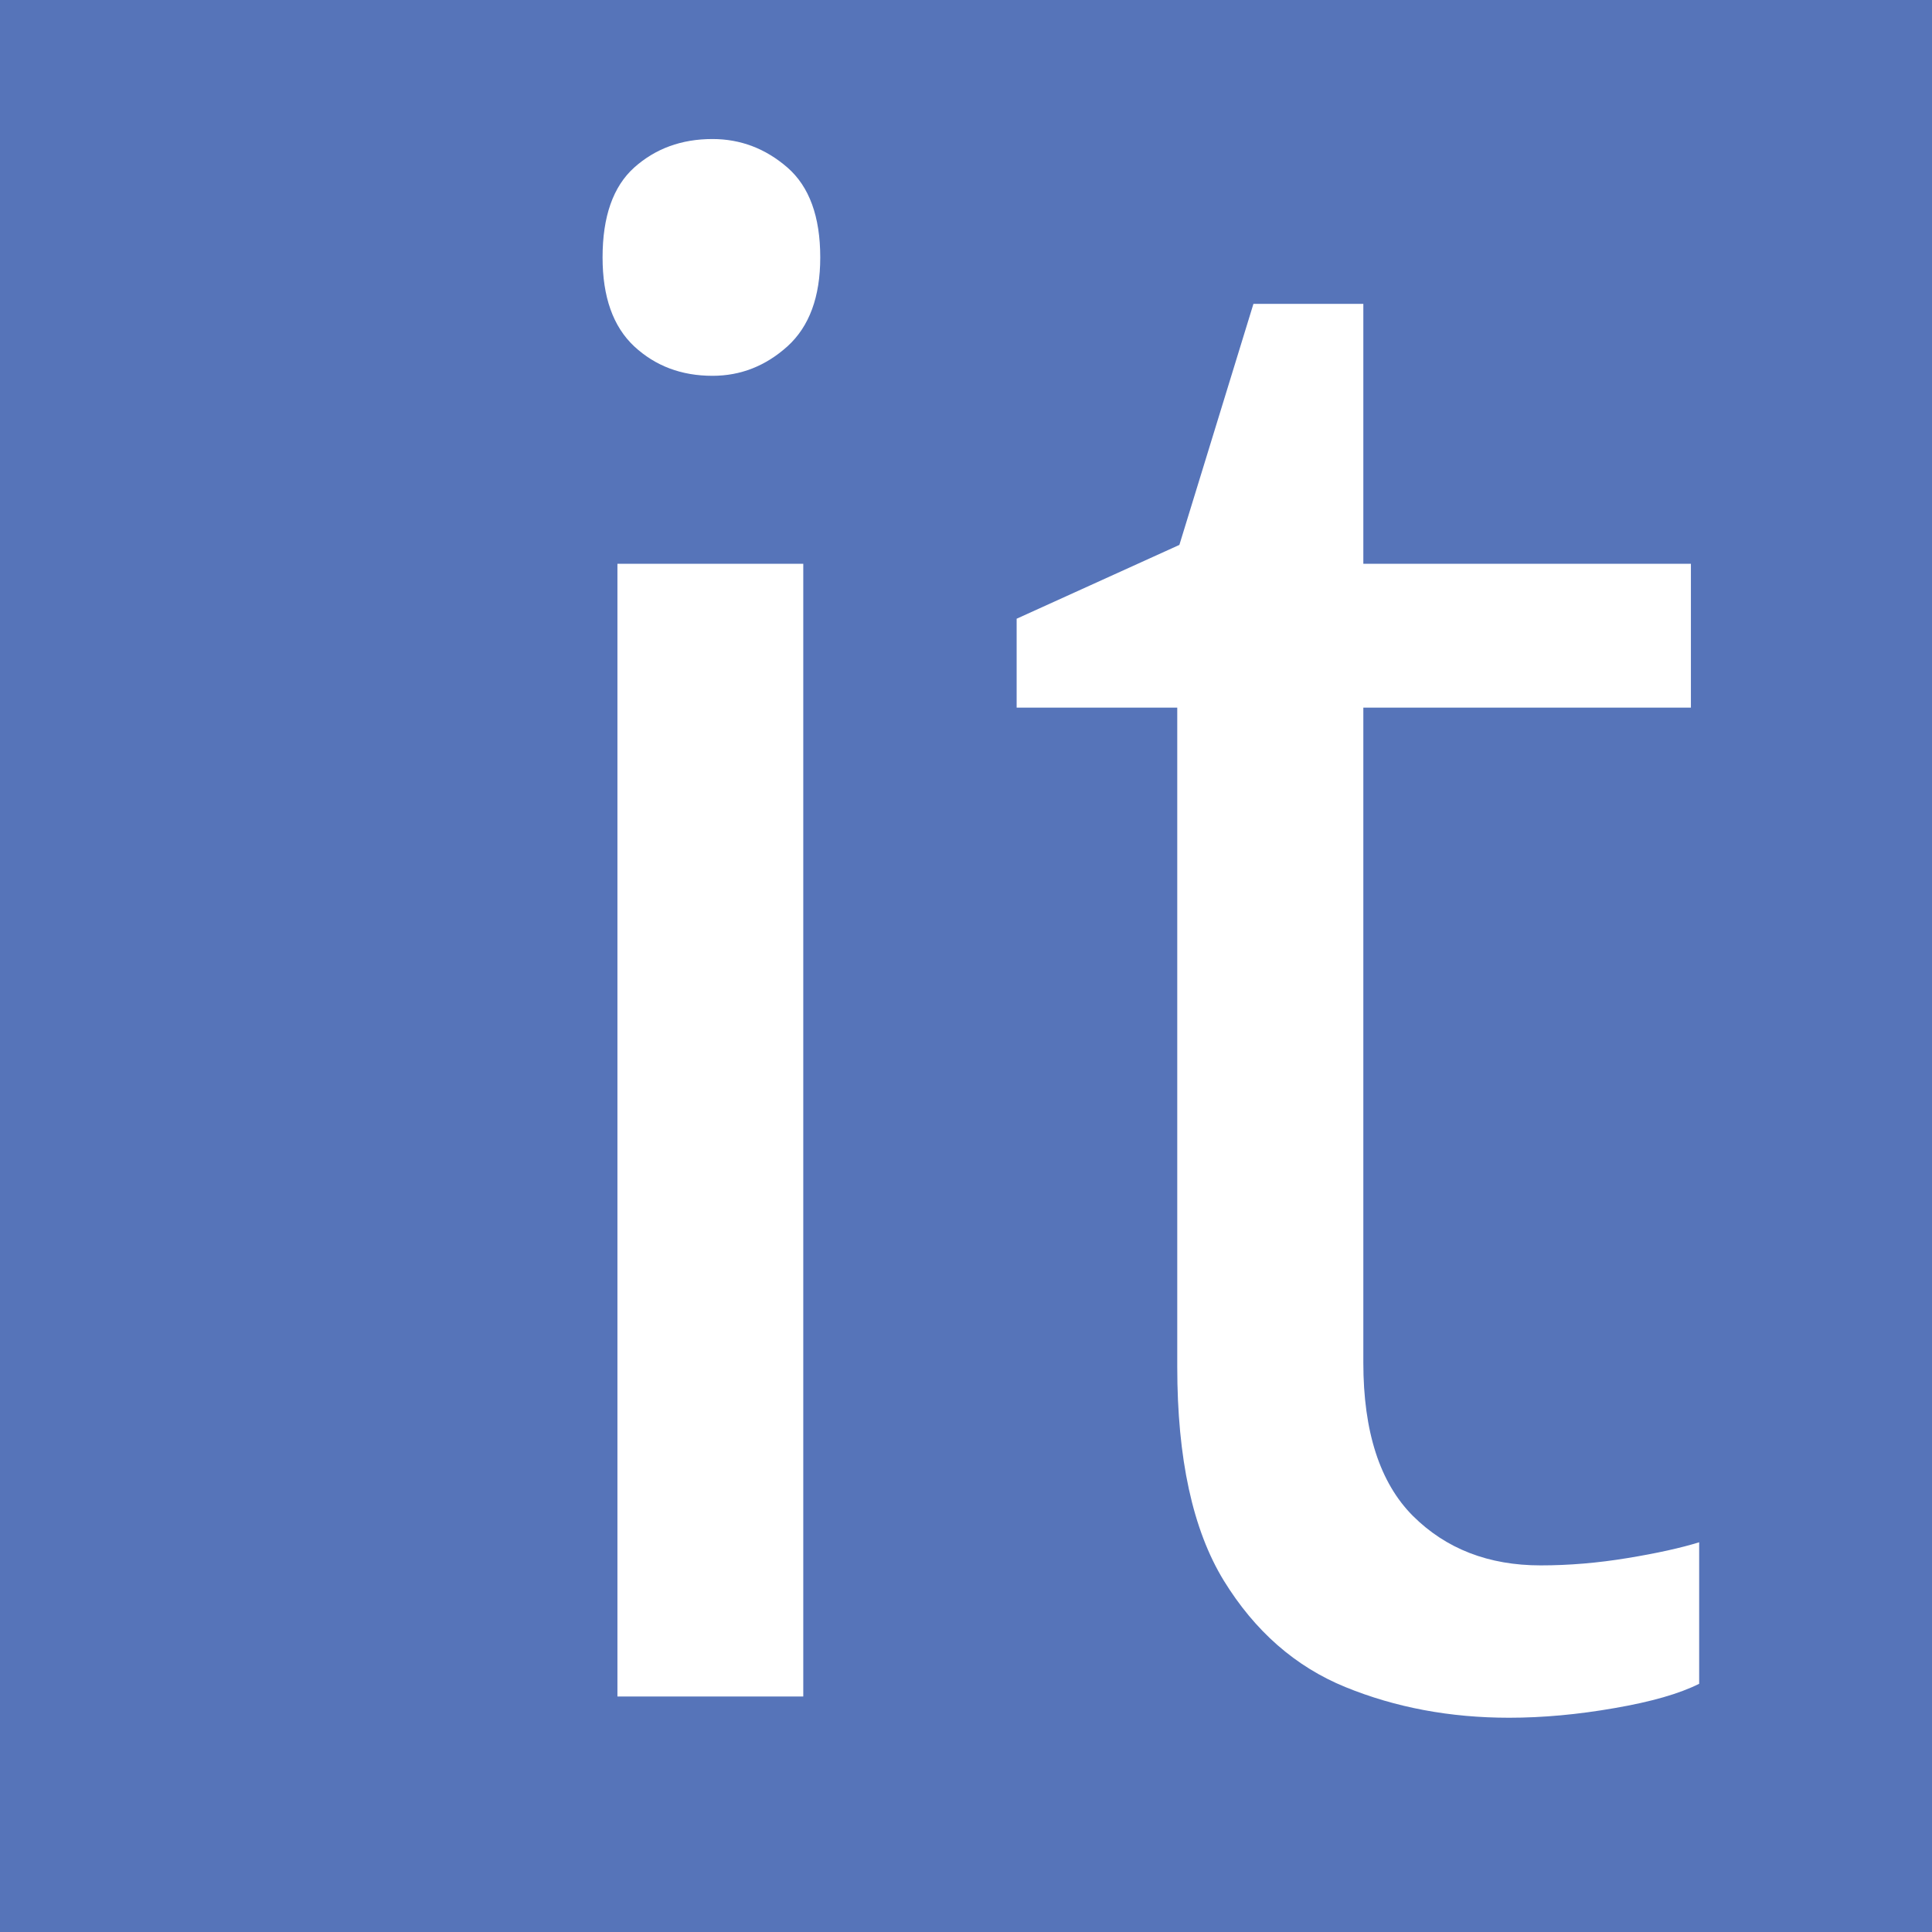
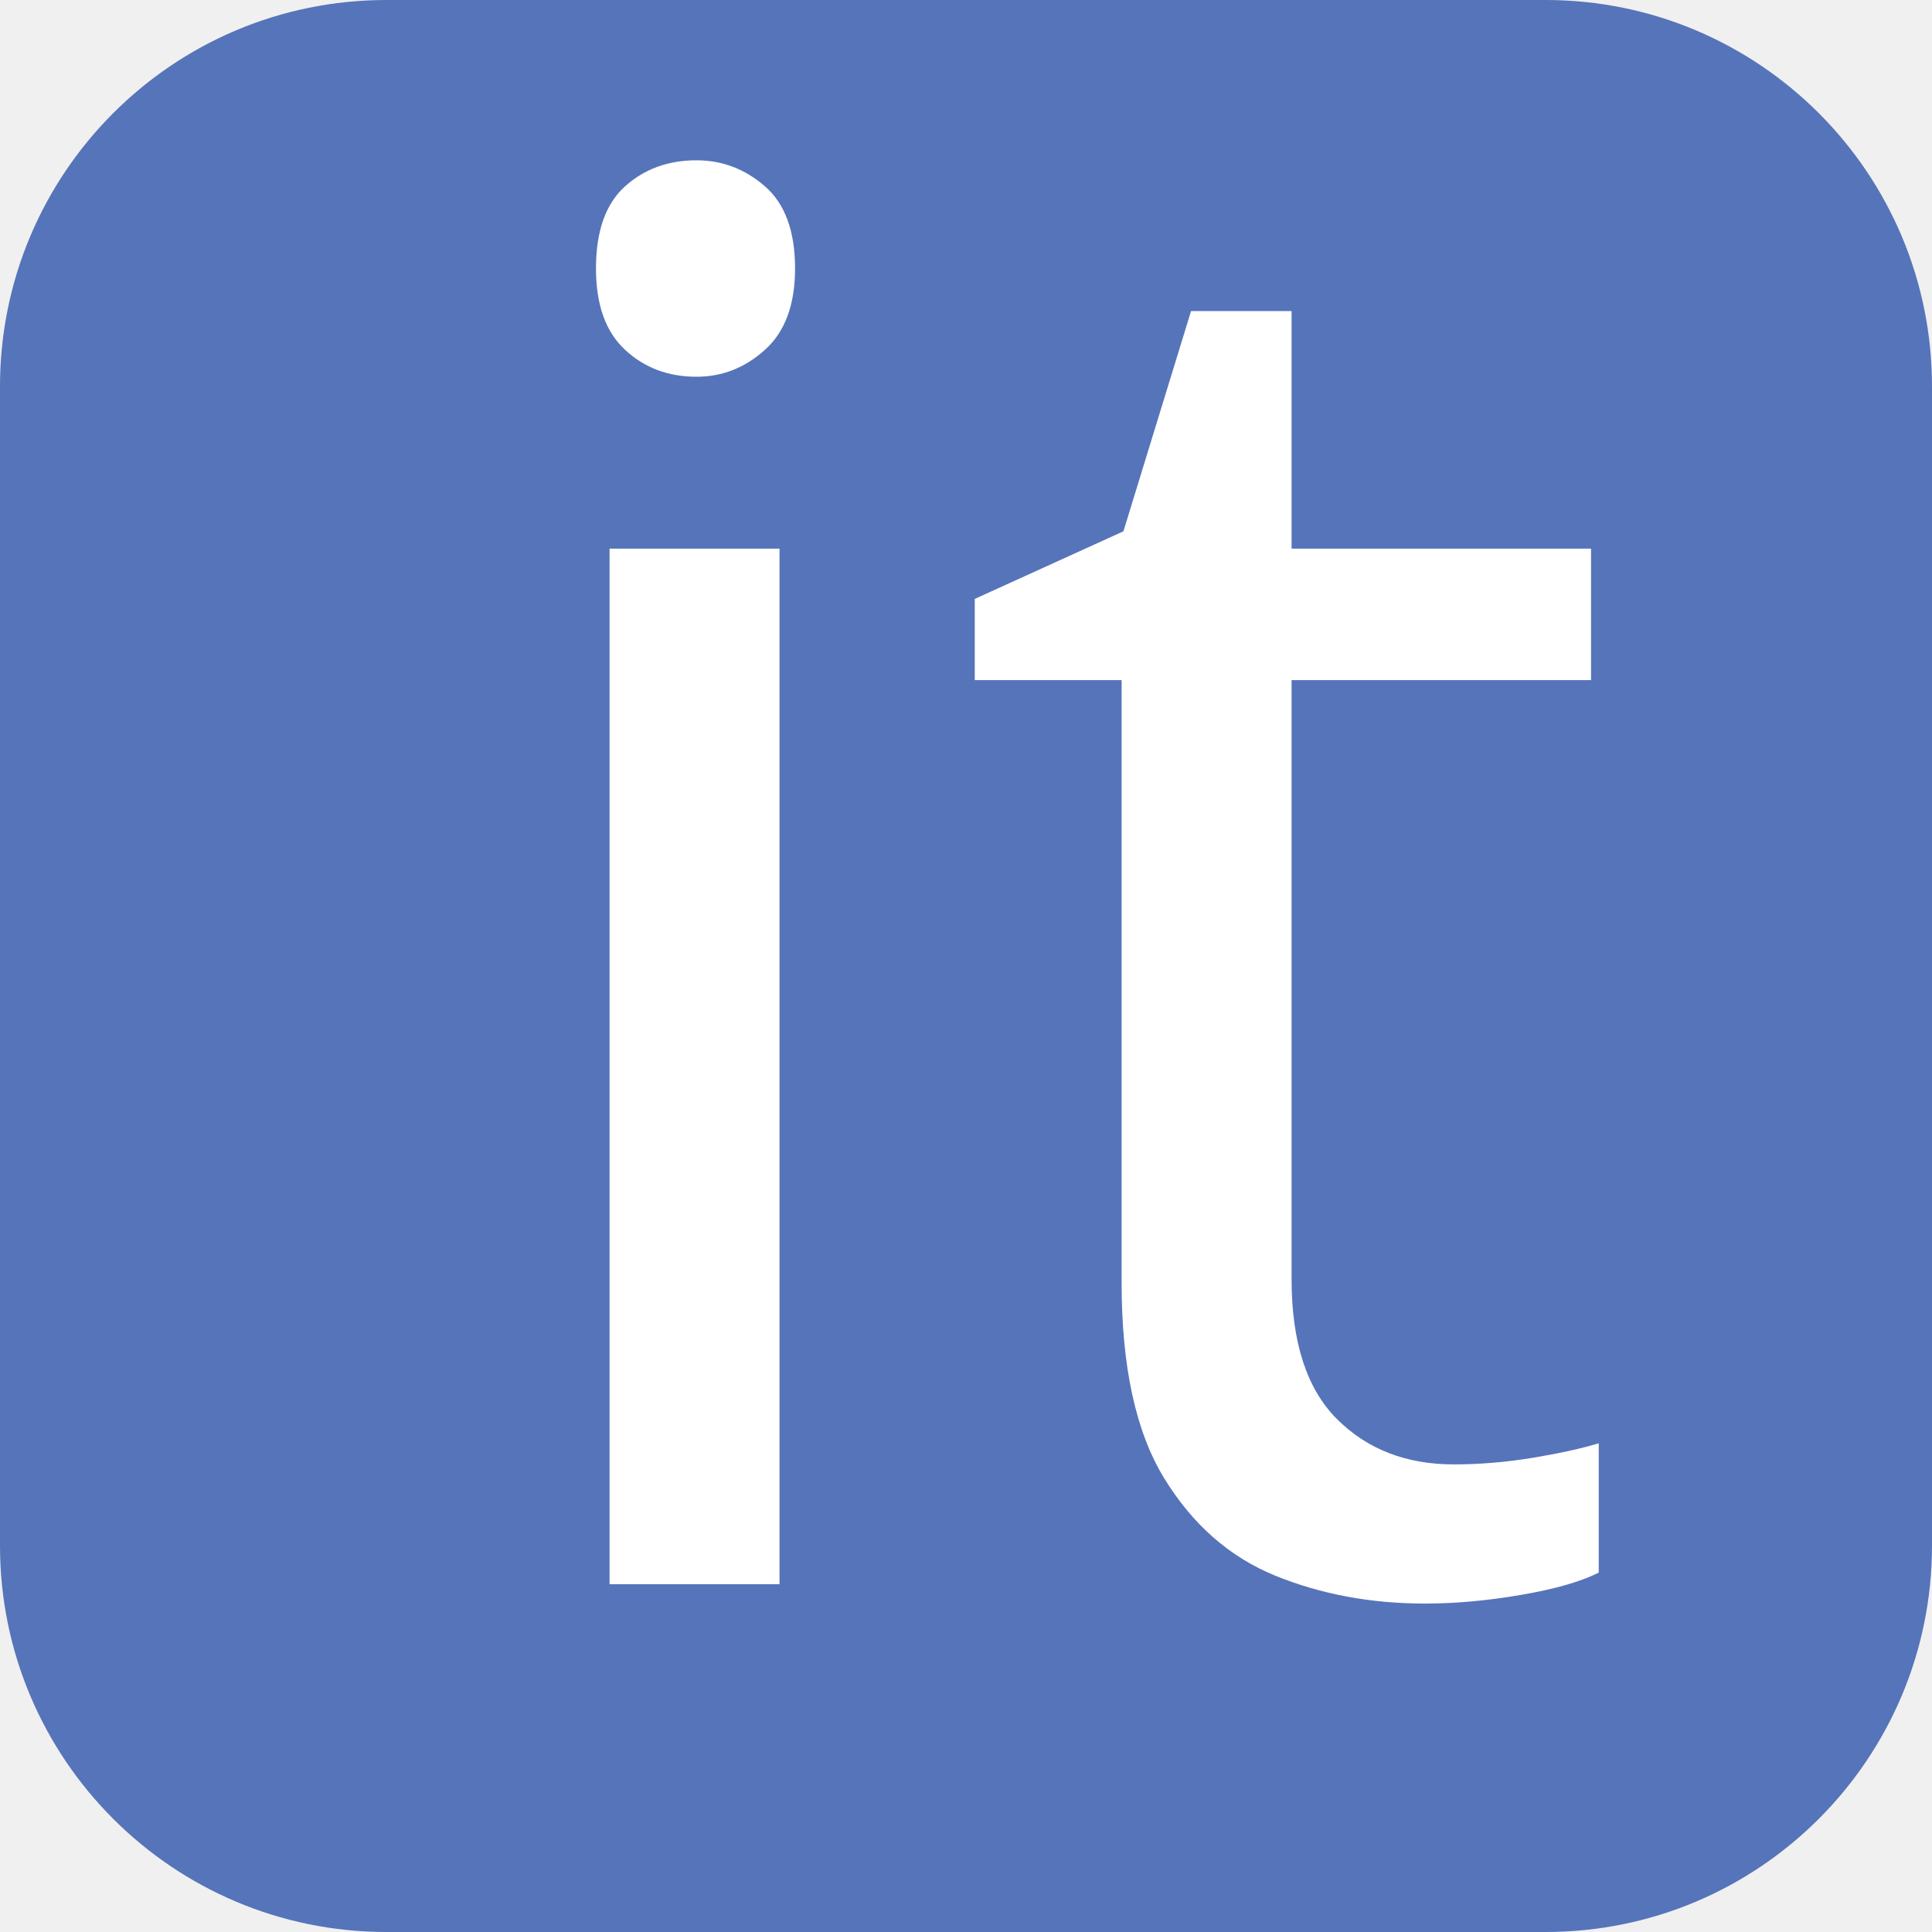
- <svg xmlns="http://www.w3.org/2000/svg" width="128" height="128">
-   <g>
-     <rect fill="#5674b9" id="canvas_background" height="130" width="130" y="-1" x="-1" />
-     <g display="none" overflow="visible" y="0" x="0" height="100%" width="100%" id="canvasGrid">
-       <rect fill="url(#gridpattern)" stroke-width="0" y="0" x="0" height="100%" width="100%" />
-     </g>
-   </g>
-   <g>
-     <text xml:space="preserve" text-anchor="start" font-family="'League Gothic', sans-serif" font-size="140" id="svg_1" y="112.397" x="29" stroke-width="0" stroke="#000" fill="#ffffff">it</text>
-   </g>
+ <svg xmlns="http://www.w3.org/2000/svg" width="200" height="200" viewBox="0 0 200 200">
+   <defs>
+     <style>
+       .cls-1 {
+         fill: #5674b9;
+       }
+ 
+       .cls-2 {
+         font-size: 200px;
+         fill: #fff;
+         text-anchor: middle;
+         font-family: "Berlin Sans FB";
+       }
+     </style>
+   </defs>
+   <rect id="Darker_Blue" data-name="Darker Blue" class="cls-1" width="200" height="200" rx="40" ry="40" />
+   <text id="it" class="cls-2" x="108" y="164">
+     <tspan x="108">it</tspan>
+   </text>
</svg>
